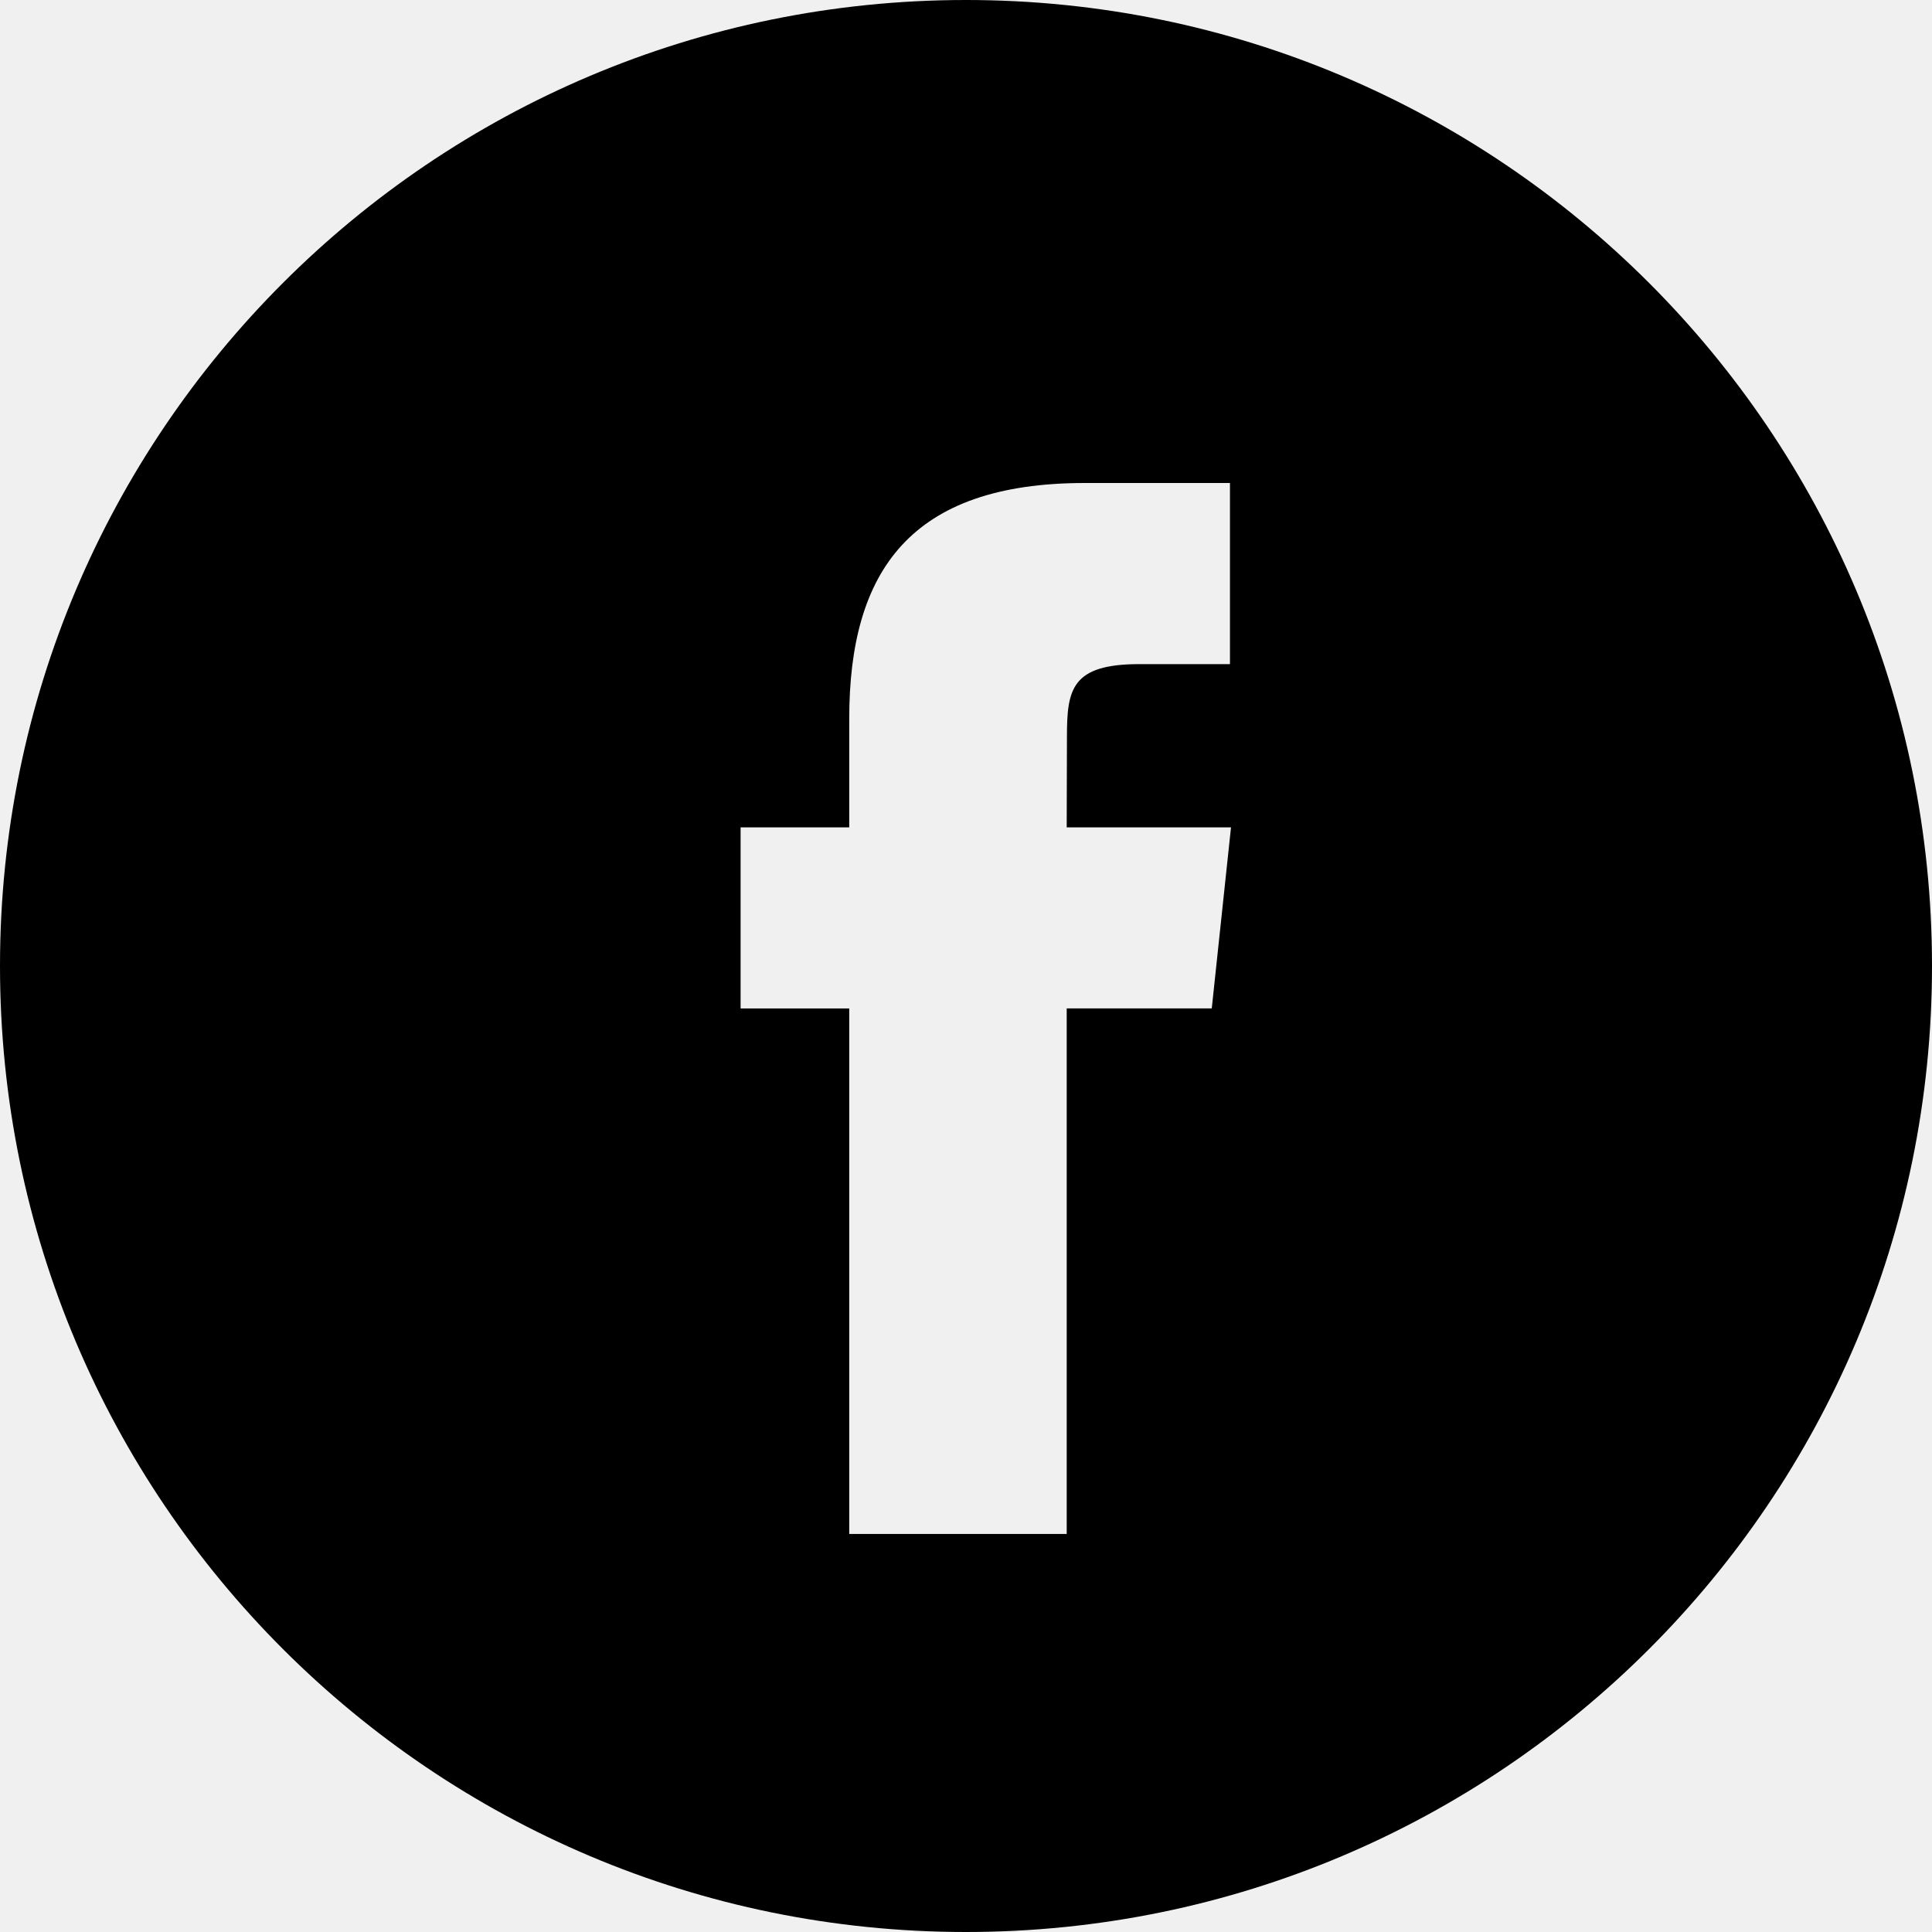
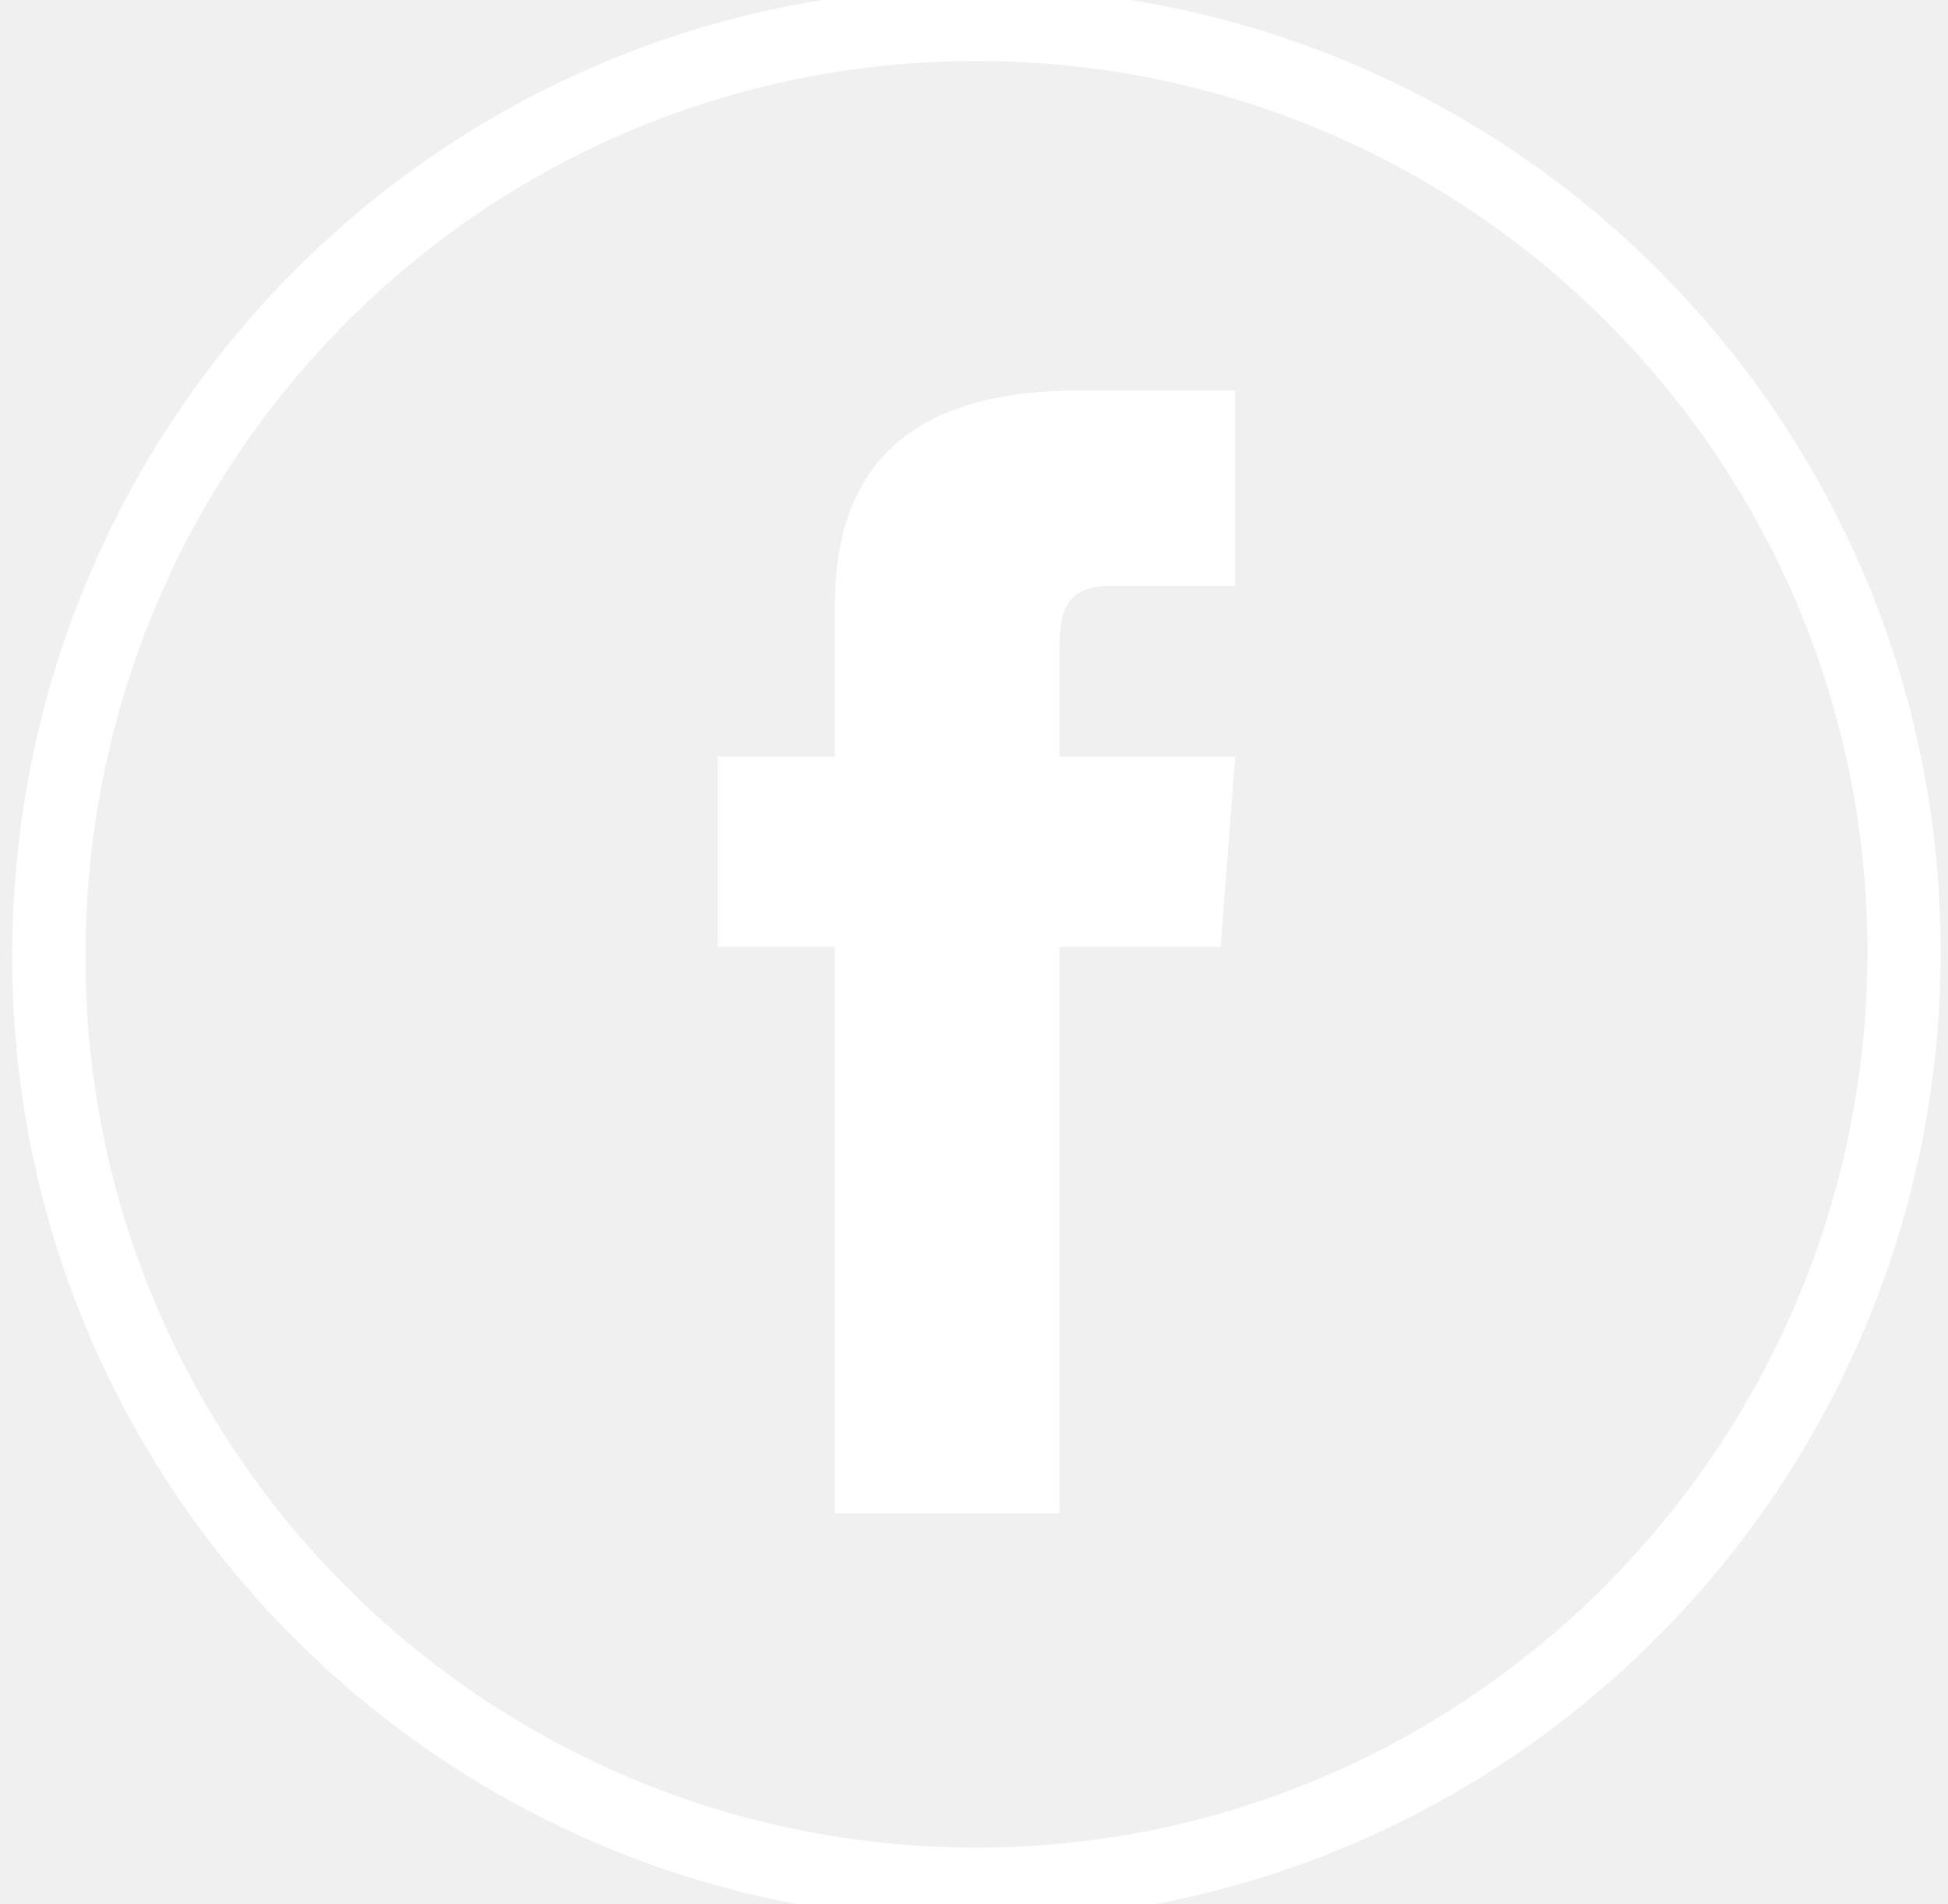
- <svg xmlns="http://www.w3.org/2000/svg" width="48" height="48" viewBox="0 0 48 48" fill="none">
-   <path fill-rule="evenodd" clip-rule="evenodd" d="M24 0C10.745 0 0 10.745 0 24C0 37.255 10.745 48 24 48C37.255 48 48 37.255 48 24C48 10.745 37.255 0 24 0ZM26.502 25.054V38.111H21.099V25.055H18.4V20.555H21.099V17.854C21.099 14.183 22.623 12 26.953 12H30.558V16.5H28.305C26.619 16.5 26.508 17.129 26.508 18.302L26.502 20.555H30.584L30.106 25.054H26.502Z" fill="black" />
+ <svg xmlns="http://www.w3.org/2000/svg" version="1.1" id="Layer_1" x="0px" y="0px" viewBox="0 0 39.9 39" enable-background="new 0 0 39.9 39" xml:space="preserve">
+   <g id="XMLID_2080_">
+     <path id="XMLID_2082_" fill="none" stroke="#ffffff" stroke-width="1.5" stroke-miterlimit="10" d="M20,38.6L20,38.6   c-10.5,0-19-8.5-19-19v0C1,9,9.5,0.5,20,0.5h0c10.5,0,19,8.5,19,19v0C39,30,30.5,38.6,20,38.6z" />
+     <path id="XMLID_2081_" fill="#ffffff" d="M17.1,31h4.6V19.4H25l0.3-3.9h-3.6c0,0,0-1.5,0-2.2c0-0.9,0.2-1.3,1.1-1.3   c0.7,0,2.5,0,2.5,0V8c0,0-2.6,0-3.2,0c-3.4,0-5,1.5-5,4.4c0,2.5,0,3.1,0,3.1h-2.4v3.9h2.4V31z" />
+   </g>
</svg>
